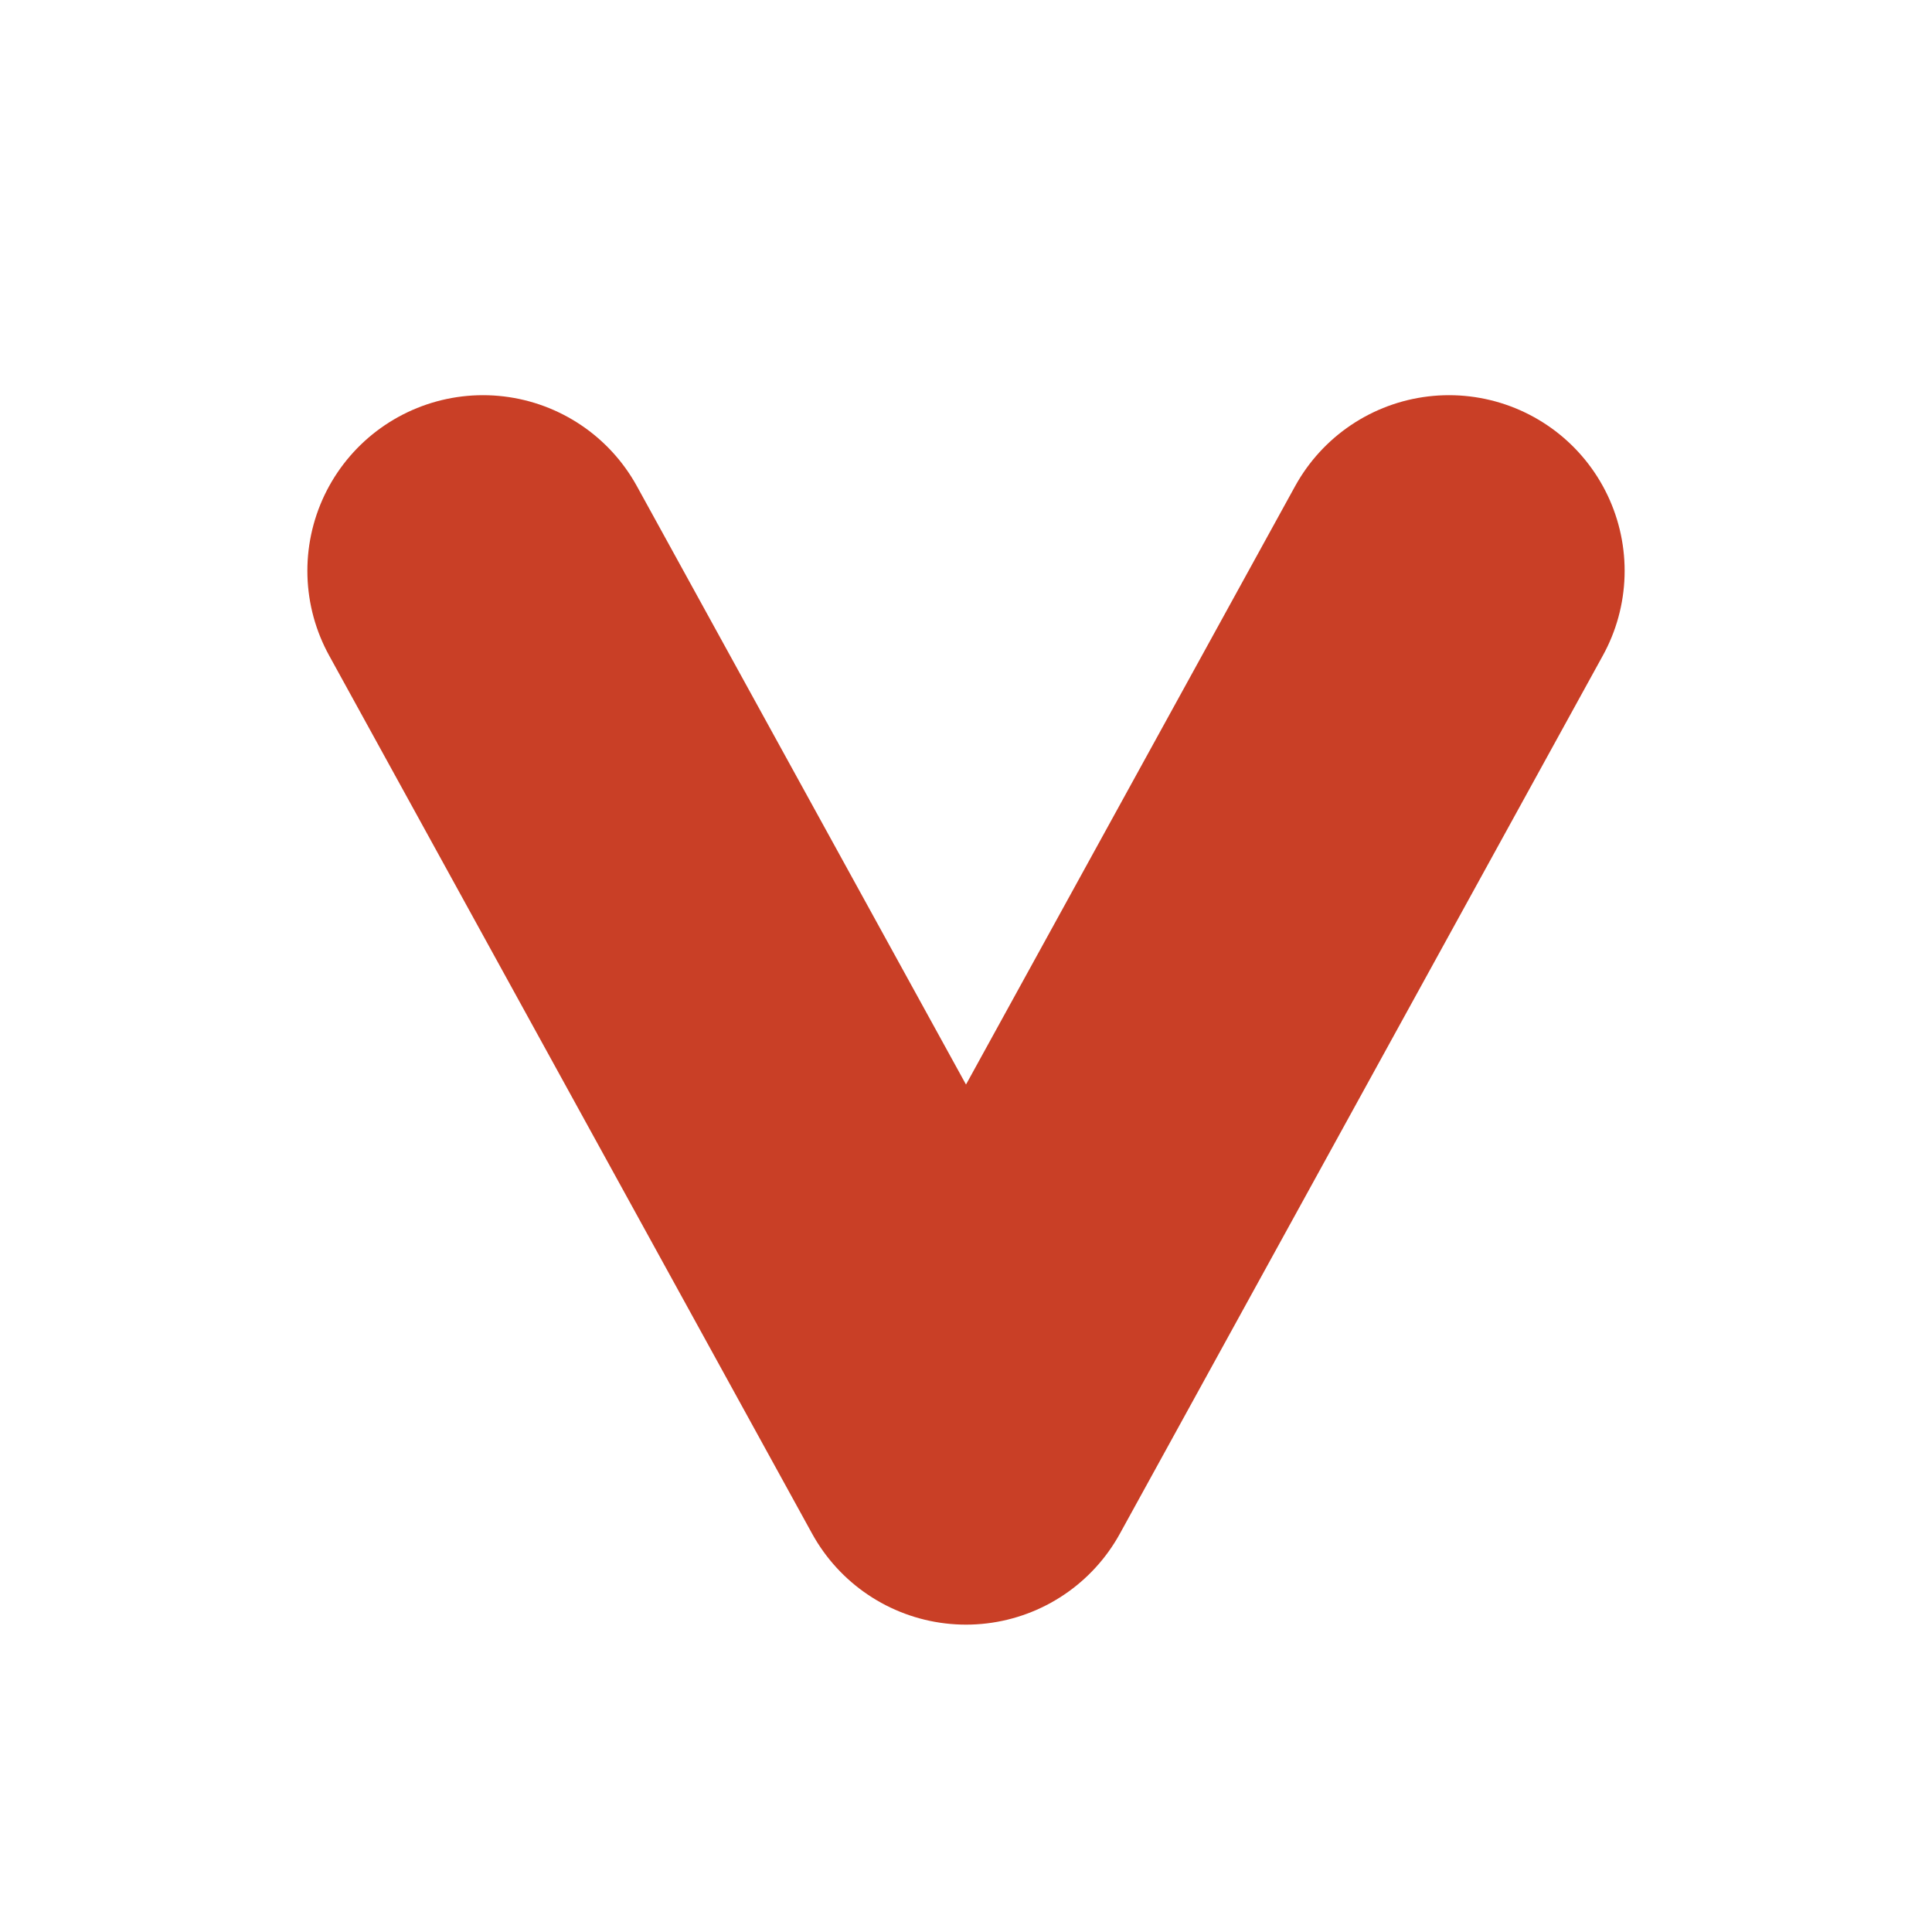
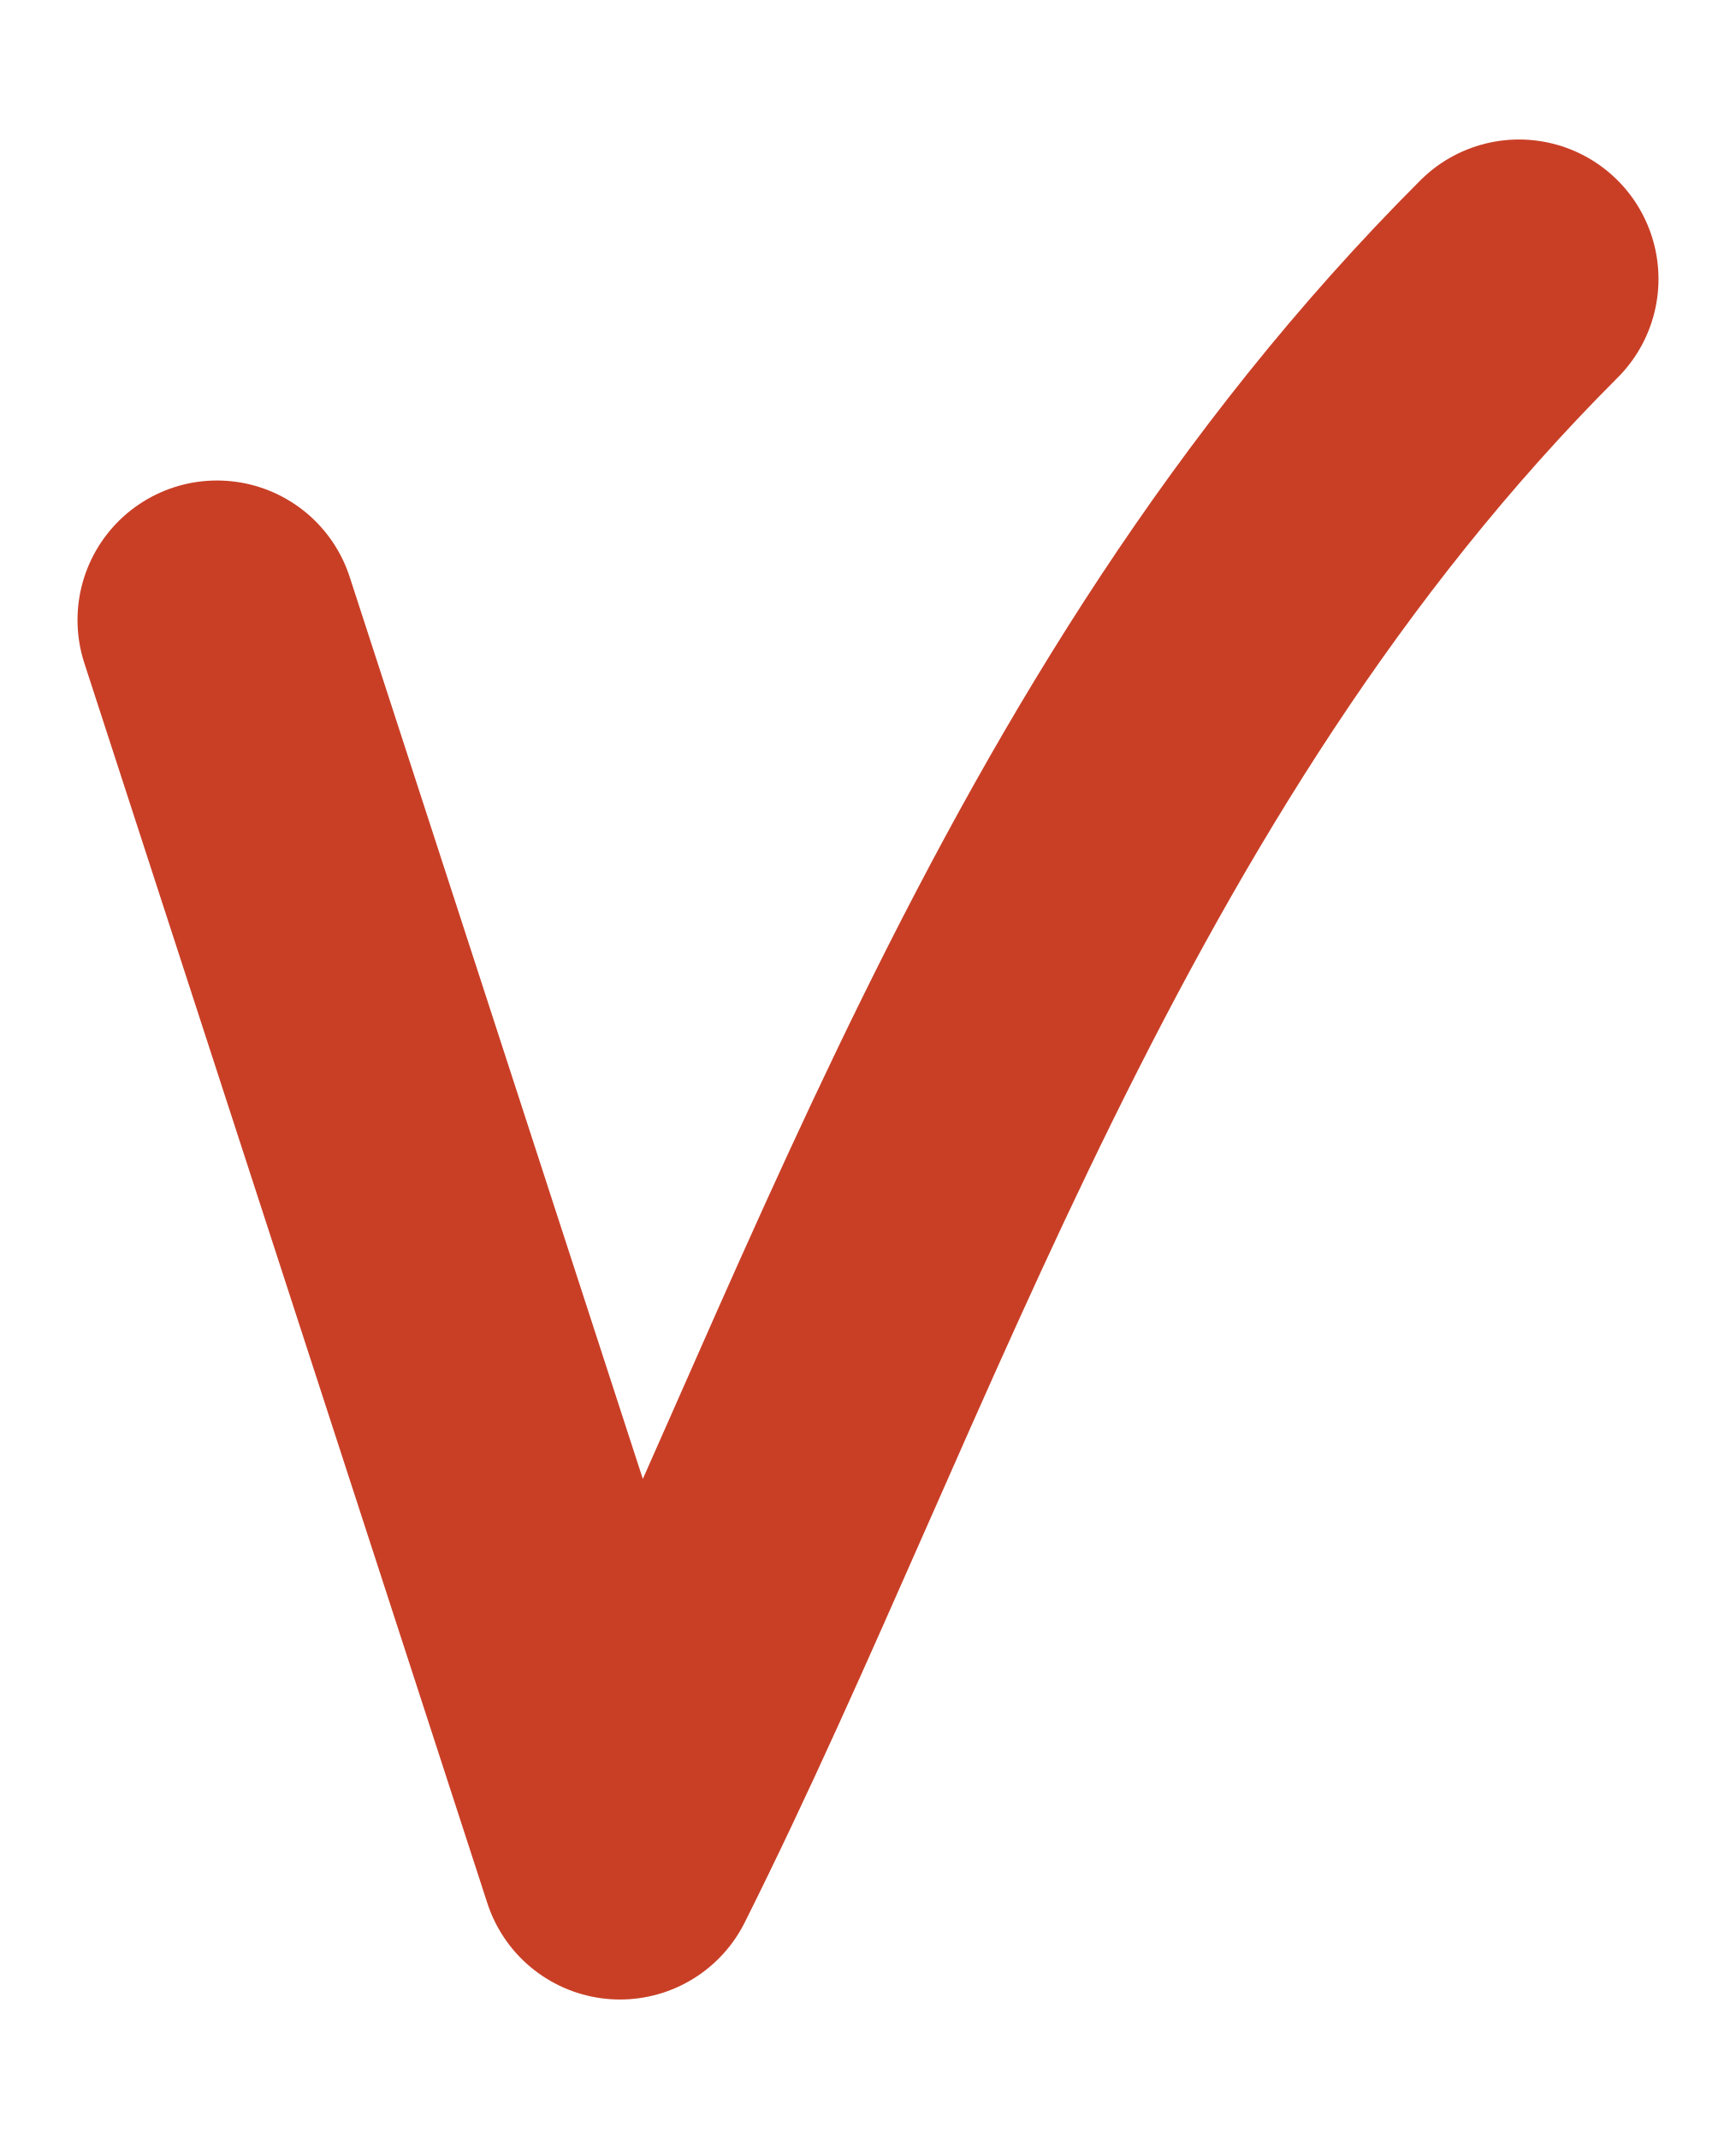
- <svg xmlns="http://www.w3.org/2000/svg" viewBox="0 0 44 44" width="44" height="44">
-   <path d="M11 13 L22 33 L33 13" fill="none" stroke="#c93f26" stroke-width="8" stroke-linecap="round" stroke-linejoin="round" />
+ <svg xmlns="http://www.w3.org/2000/svg" viewBox="0 0 56 69" width="56" height="69">
+   <path d="M7 20 L20 60 C28 44 34 24 49 9" fill="none" stroke="#c93f26" stroke-width="9" stroke-linecap="round" stroke-linejoin="round" />
</svg>
